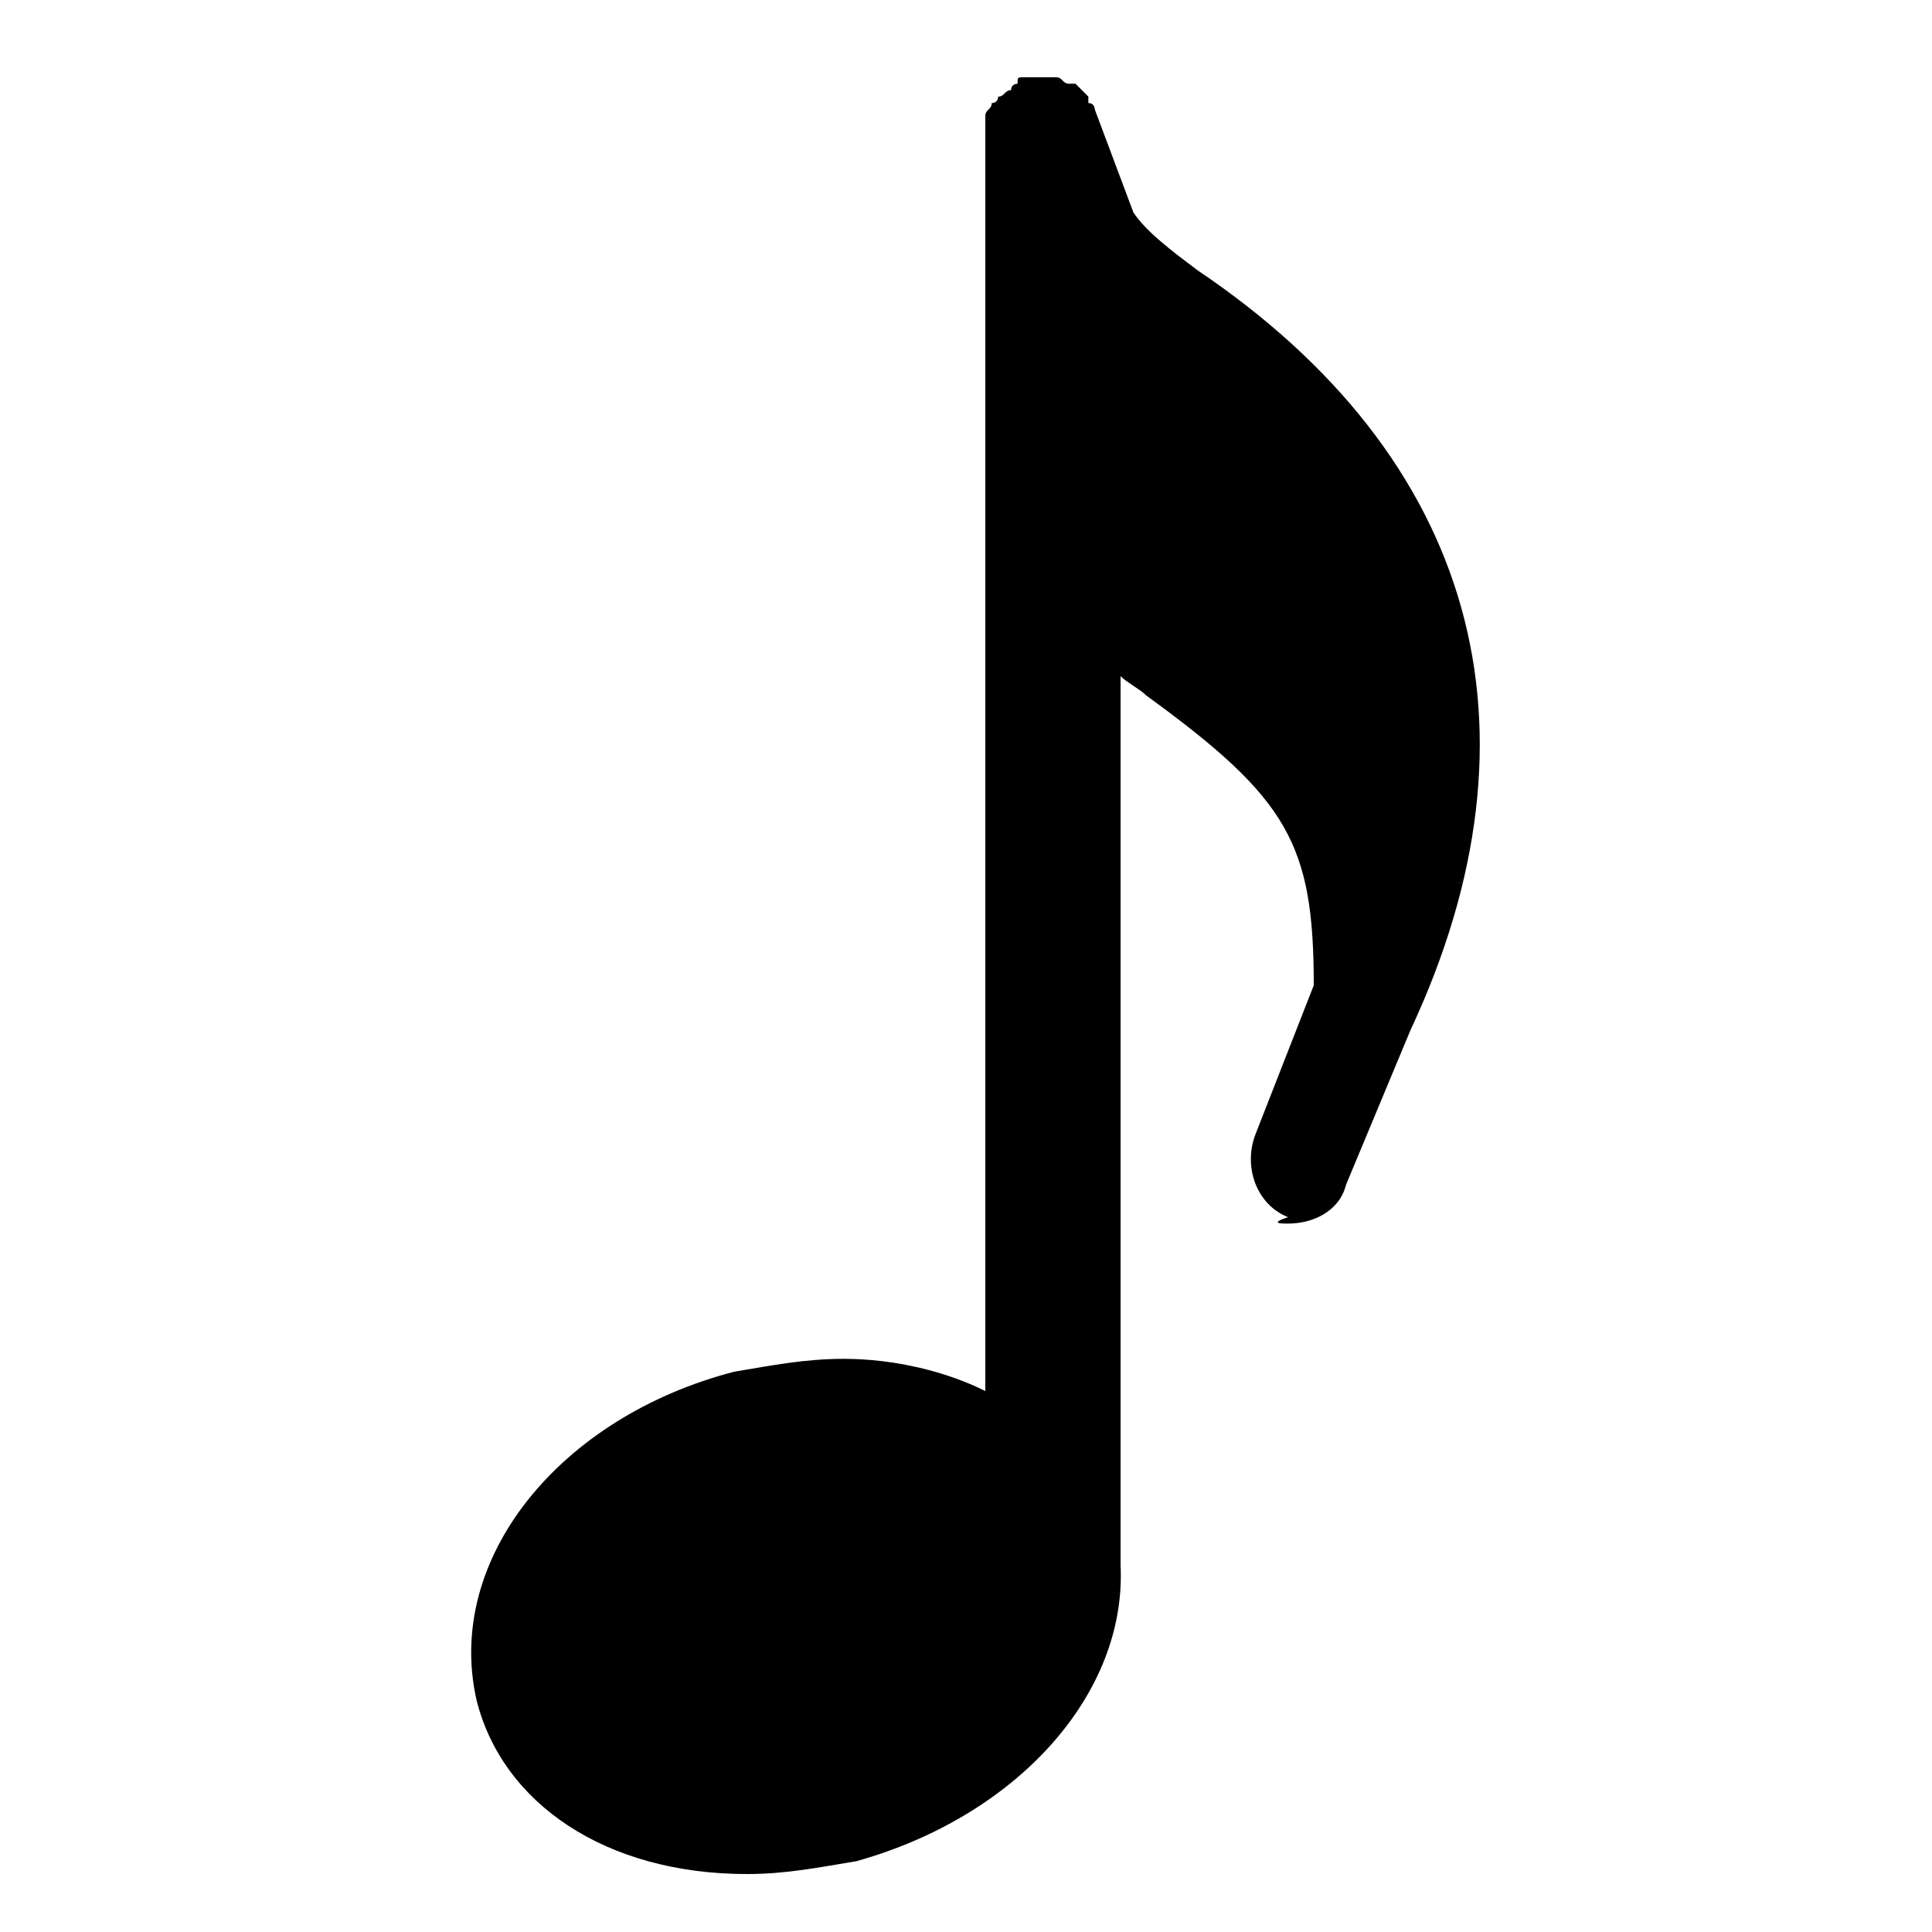
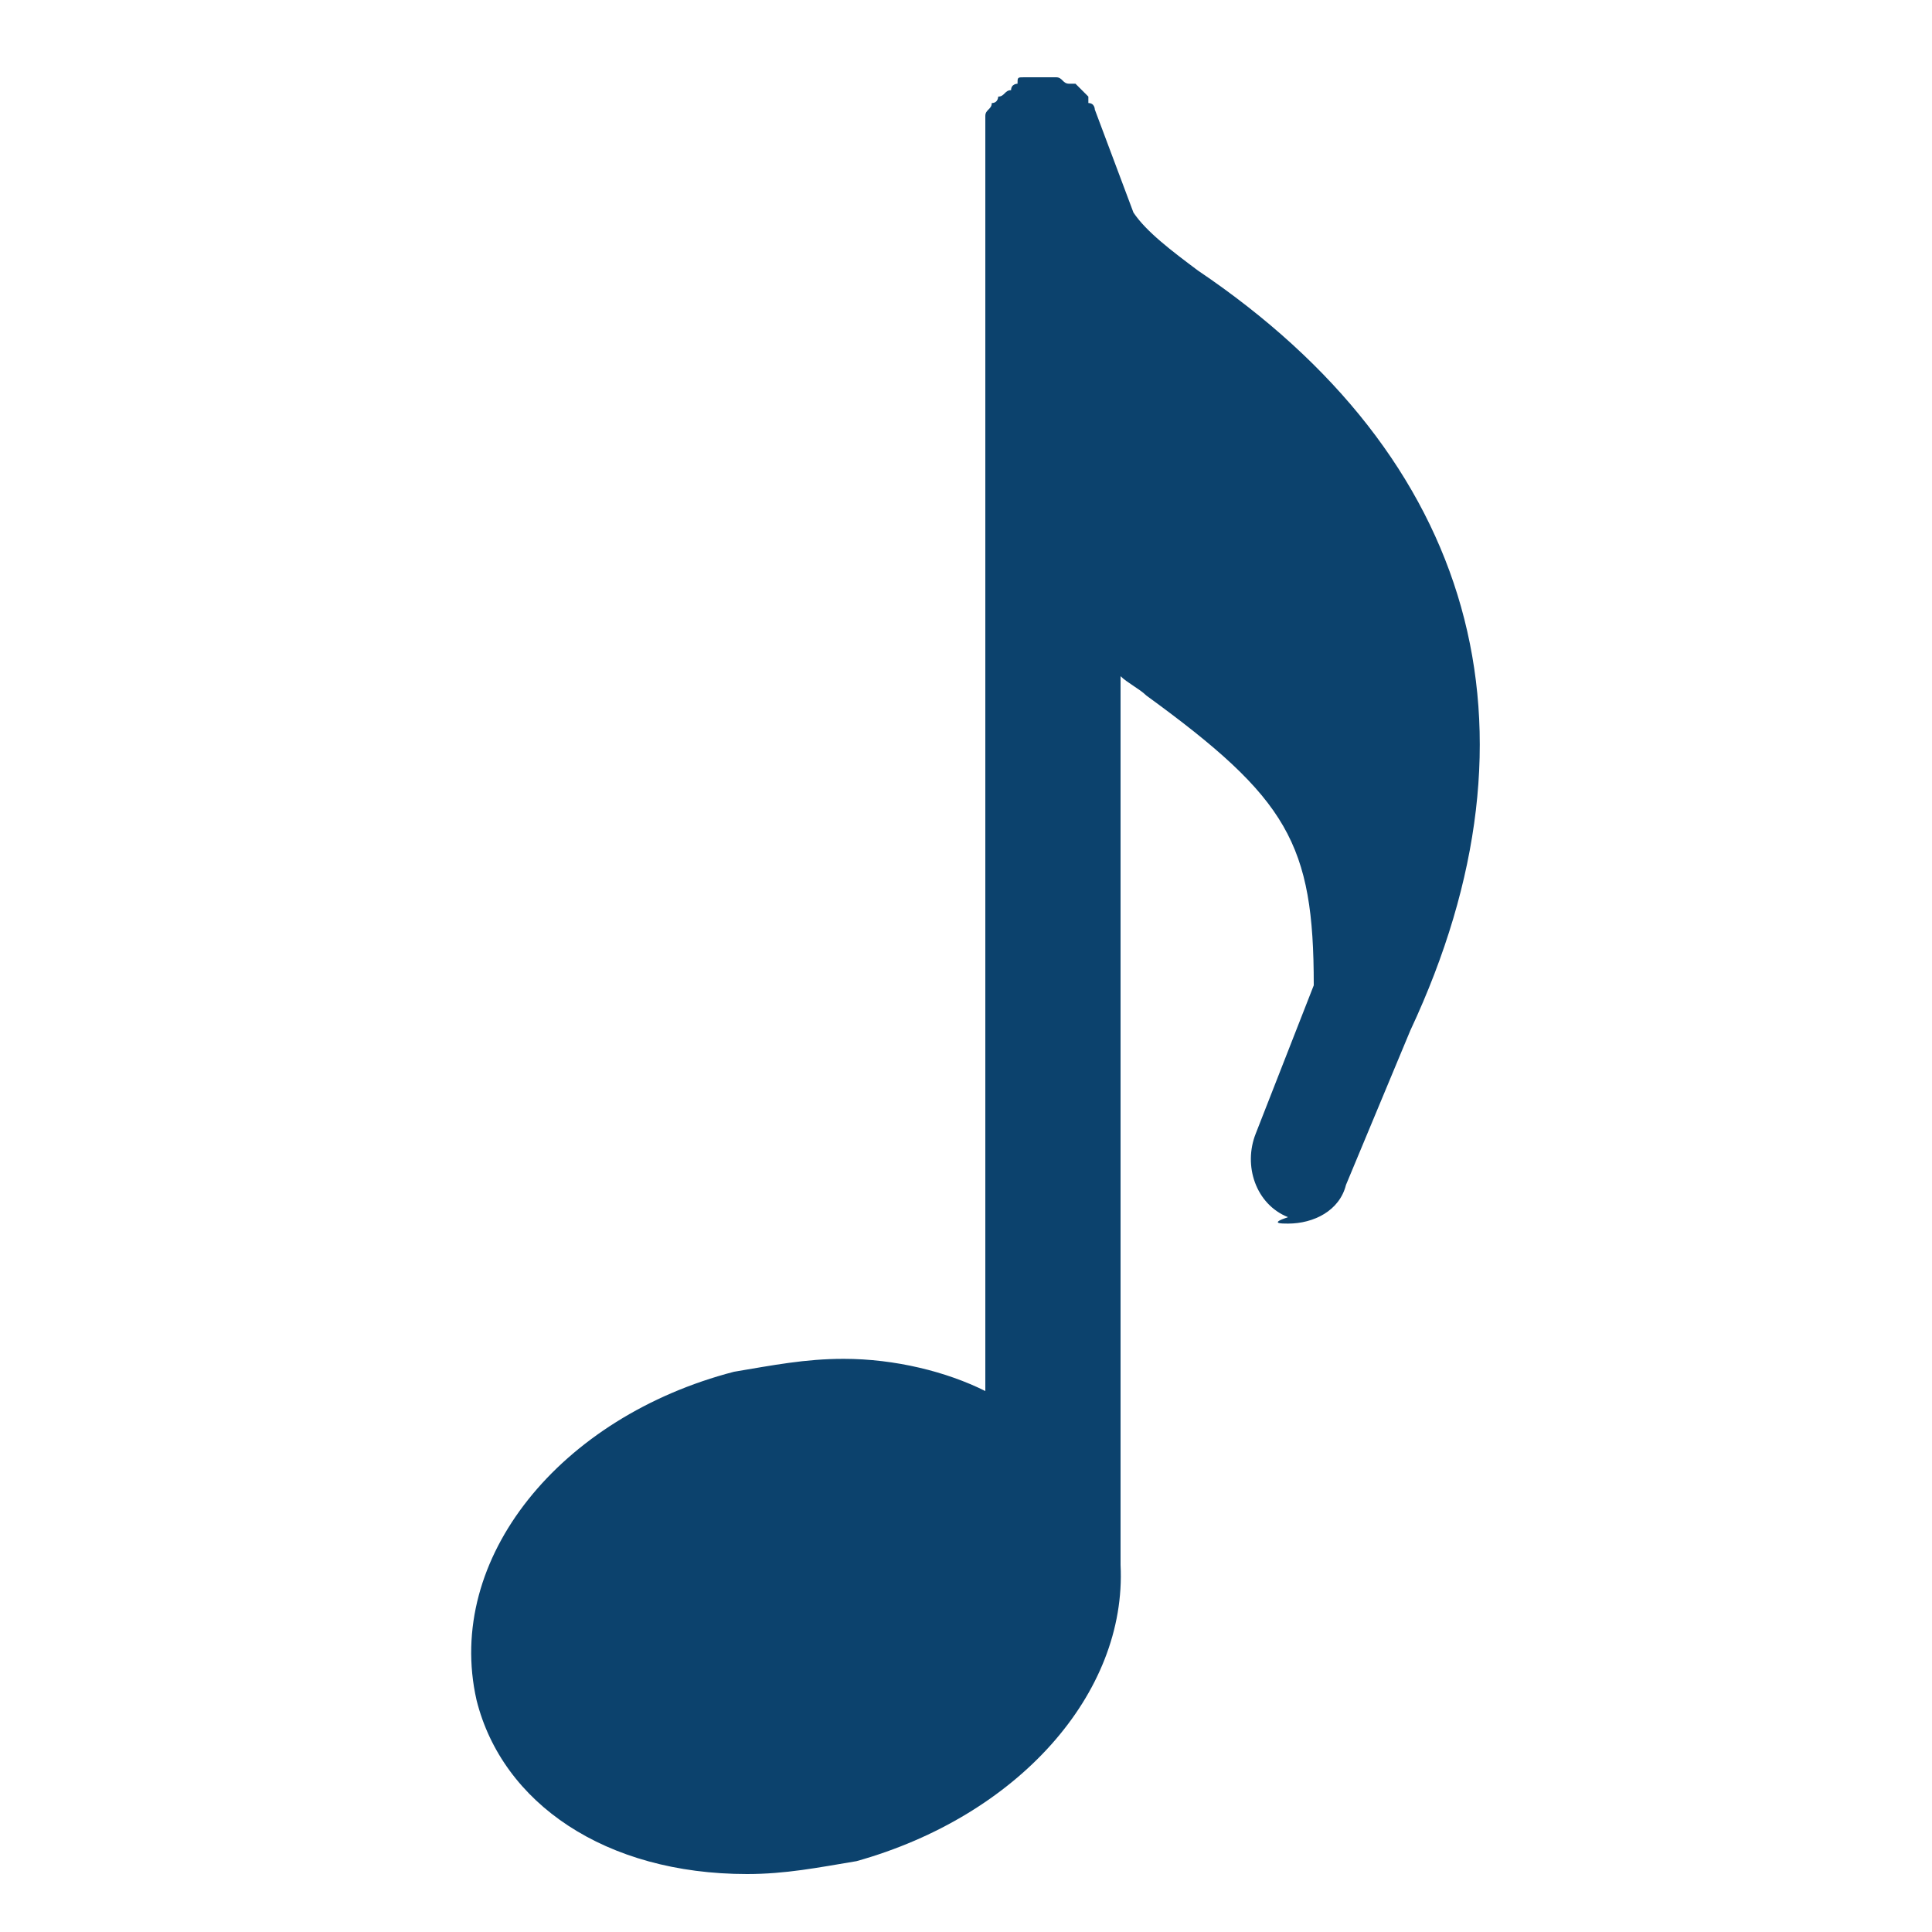
<svg xmlns="http://www.w3.org/2000/svg" version="1.1" id="Layer_1" x="0px" y="0px" viewBox="0 0 30 30" style="enable-background:new 0 0 30 30;" xml:space="preserve">
+   <style type="text/css">
+ 	.st0{fill:#0C426D;}
+ </style>
  <g>
-     <path d="M18.6,4.2c-0.4-0.3-0.8-0.6-1-0.9l-0.6-1.6c0,0,0,0,0,0c0,0,0-0.1-0.1-0.1c0,0,0-0.1,0-0.1c0,0,0,0,0,0   c-0.1-0.1-0.1-0.1-0.2-0.2c0,0,0,0,0,0c0,0,0,0-0.1,0c-0.1,0-0.1-0.1-0.2-0.1c0,0,0,0,0,0c0,0,0,0-0.1,0c-0.1,0-0.1,0-0.2,0   c0,0,0,0,0,0c0,0,0,0,0,0c0,0,0,0,0,0c0,0,0,0-0.1,0c0,0-0.1,0-0.1,0c-0.1,0-0.1,0-0.1,0.1c0,0,0,0,0,0c0,0-0.1,0-0.1,0.1   c-0.1,0-0.1,0.1-0.2,0.1c0,0,0,0,0,0c0,0,0,0.1-0.1,0.1c0,0.1-0.1,0.1-0.1,0.2c0,0,0,0,0,0c0,0,0,0.1,0,0.1c0,0.1,0,0.2,0,0.2   c0,0,0,0,0,0v0v5v14.5c-0.6-0.3-1.4-0.5-2.2-0.5c-0.6,0-1.1,0.1-1.7,0.2c-2.7,0.7-4.5,2.9-4,5.1c0.4,1.6,2,2.7,4.2,2.7l0,0   c0.6,0,1.1-0.1,1.7-0.2c2.5-0.7,4.2-2.6,4.1-4.6c0-0.1,0-0.1,0-0.2V10.5c0.1,0.1,0.3,0.2,0.4,0.3c2.2,1.6,2.6,2.3,2.6,4.5l-0.9,2.3   c-0.2,0.5,0,1.1,0.5,1.3C19.7,19,19.9,19,20,19c0.4,0,0.8-0.2,0.9-0.6l1-2.4C24.1,11.3,22.9,7.1,18.6,4.2z" />
+     <path class="st0" d="M18.6,4.2c-0.4-0.3-0.8-0.6-1-0.9L17,1.7l0,0c0,0,0-0.1-0.1-0.1V1.5l0,0c-0.1-0.1-0.1-0.1-0.2-0.2l0,0   c0,0,0,0-0.1,0s-0.1-0.1-0.2-0.1l0,0c0,0,0,0-0.1,0s-0.1,0-0.2,0l0,0l0,0l0,0c0,0,0,0-0.1,0h-0.1c-0.1,0-0.1,0-0.1,0.1l0,0   c0,0-0.1,0-0.1,0.1c-0.1,0-0.1,0.1-0.2,0.1l0,0c0,0,0,0.1-0.1,0.1c0,0.1-0.1,0.1-0.1,0.2l0,0v0.1c0,0.1,0,0.2,0,0.2l0,0l0,0v5v14.5   c-0.6-0.3-1.4-0.5-2.2-0.5c-0.6,0-1.1,0.1-1.7,0.2c-2.7,0.7-4.5,2.9-4,5.1c0.4,1.6,2,2.7,4.2,2.7l0,0c0.6,0,1.1-0.1,1.7-0.2   c2.5-0.7,4.2-2.6,4.1-4.6c0-0.1,0-0.1,0-0.2V10.5c0.1,0.1,0.3,0.2,0.4,0.3c2.2,1.6,2.6,2.3,2.6,4.5l-0.9,2.3   c-0.2,0.5,0,1.1,0.5,1.3C19.7,19,19.9,19,20,19c0.4,0,0.8-0.2,0.9-0.6l1-2.4C24.1,11.3,22.9,7.1,18.6,4.2z" />
  </g>
</svg>
